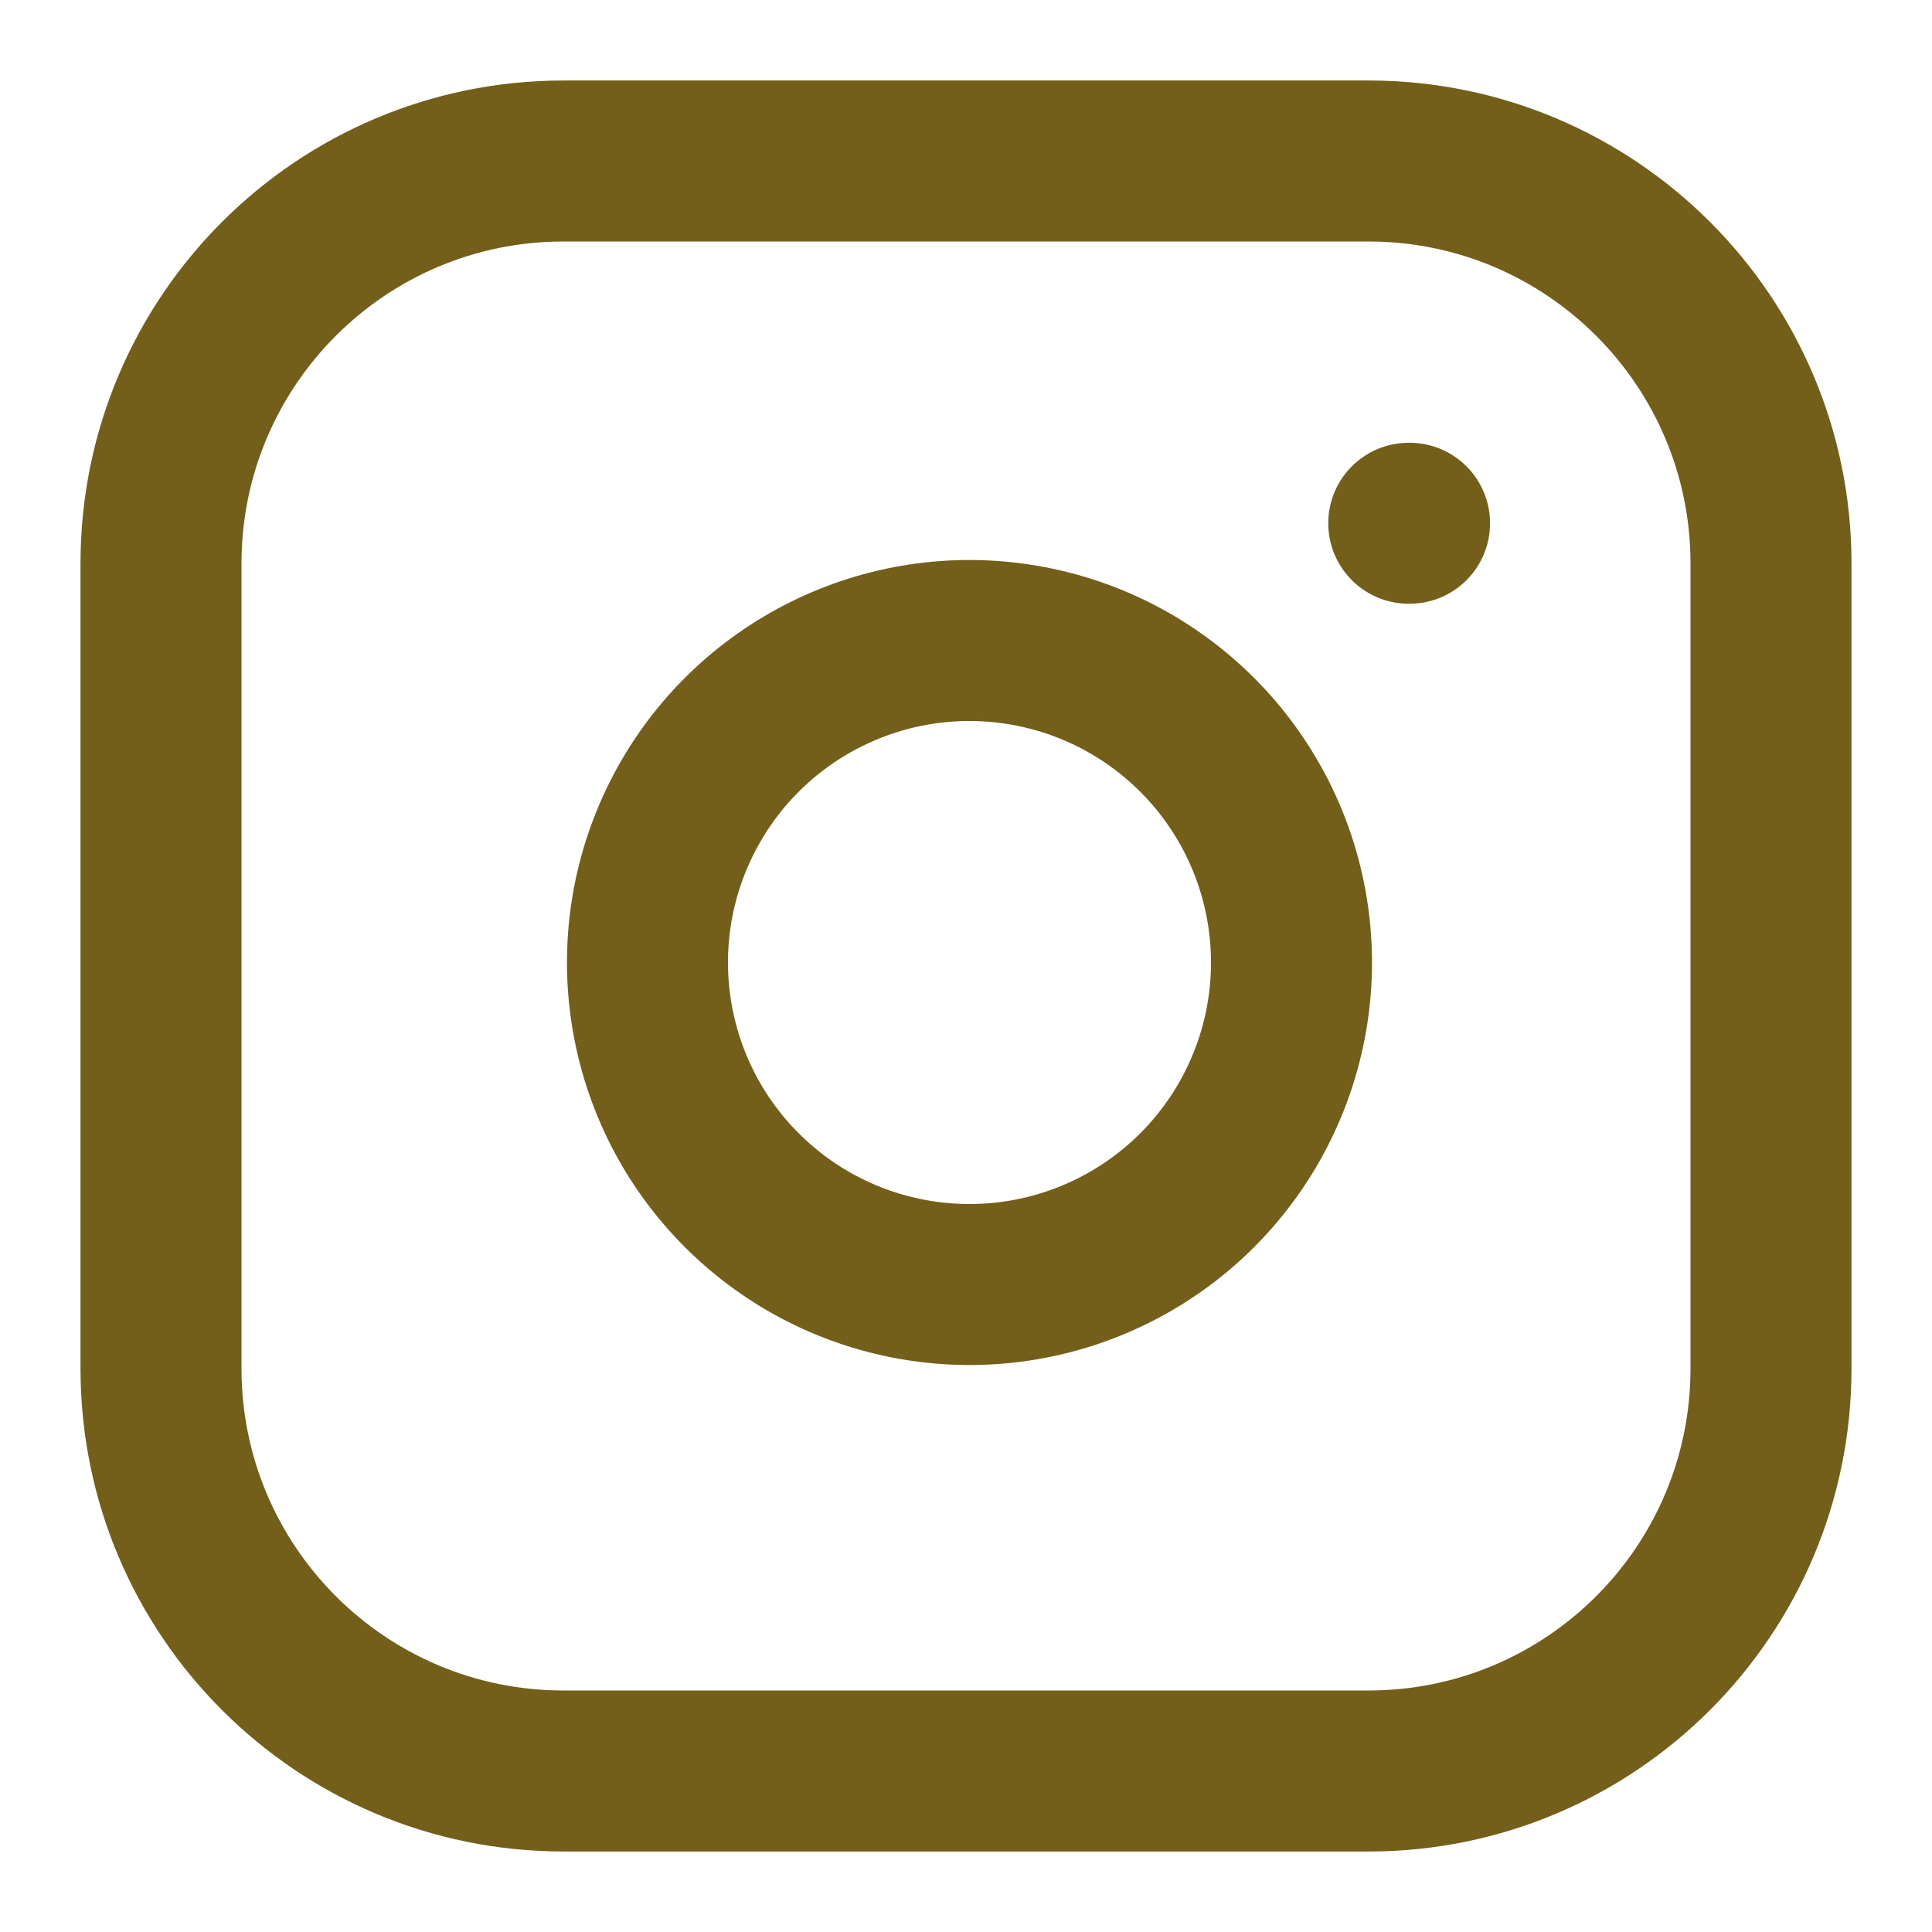
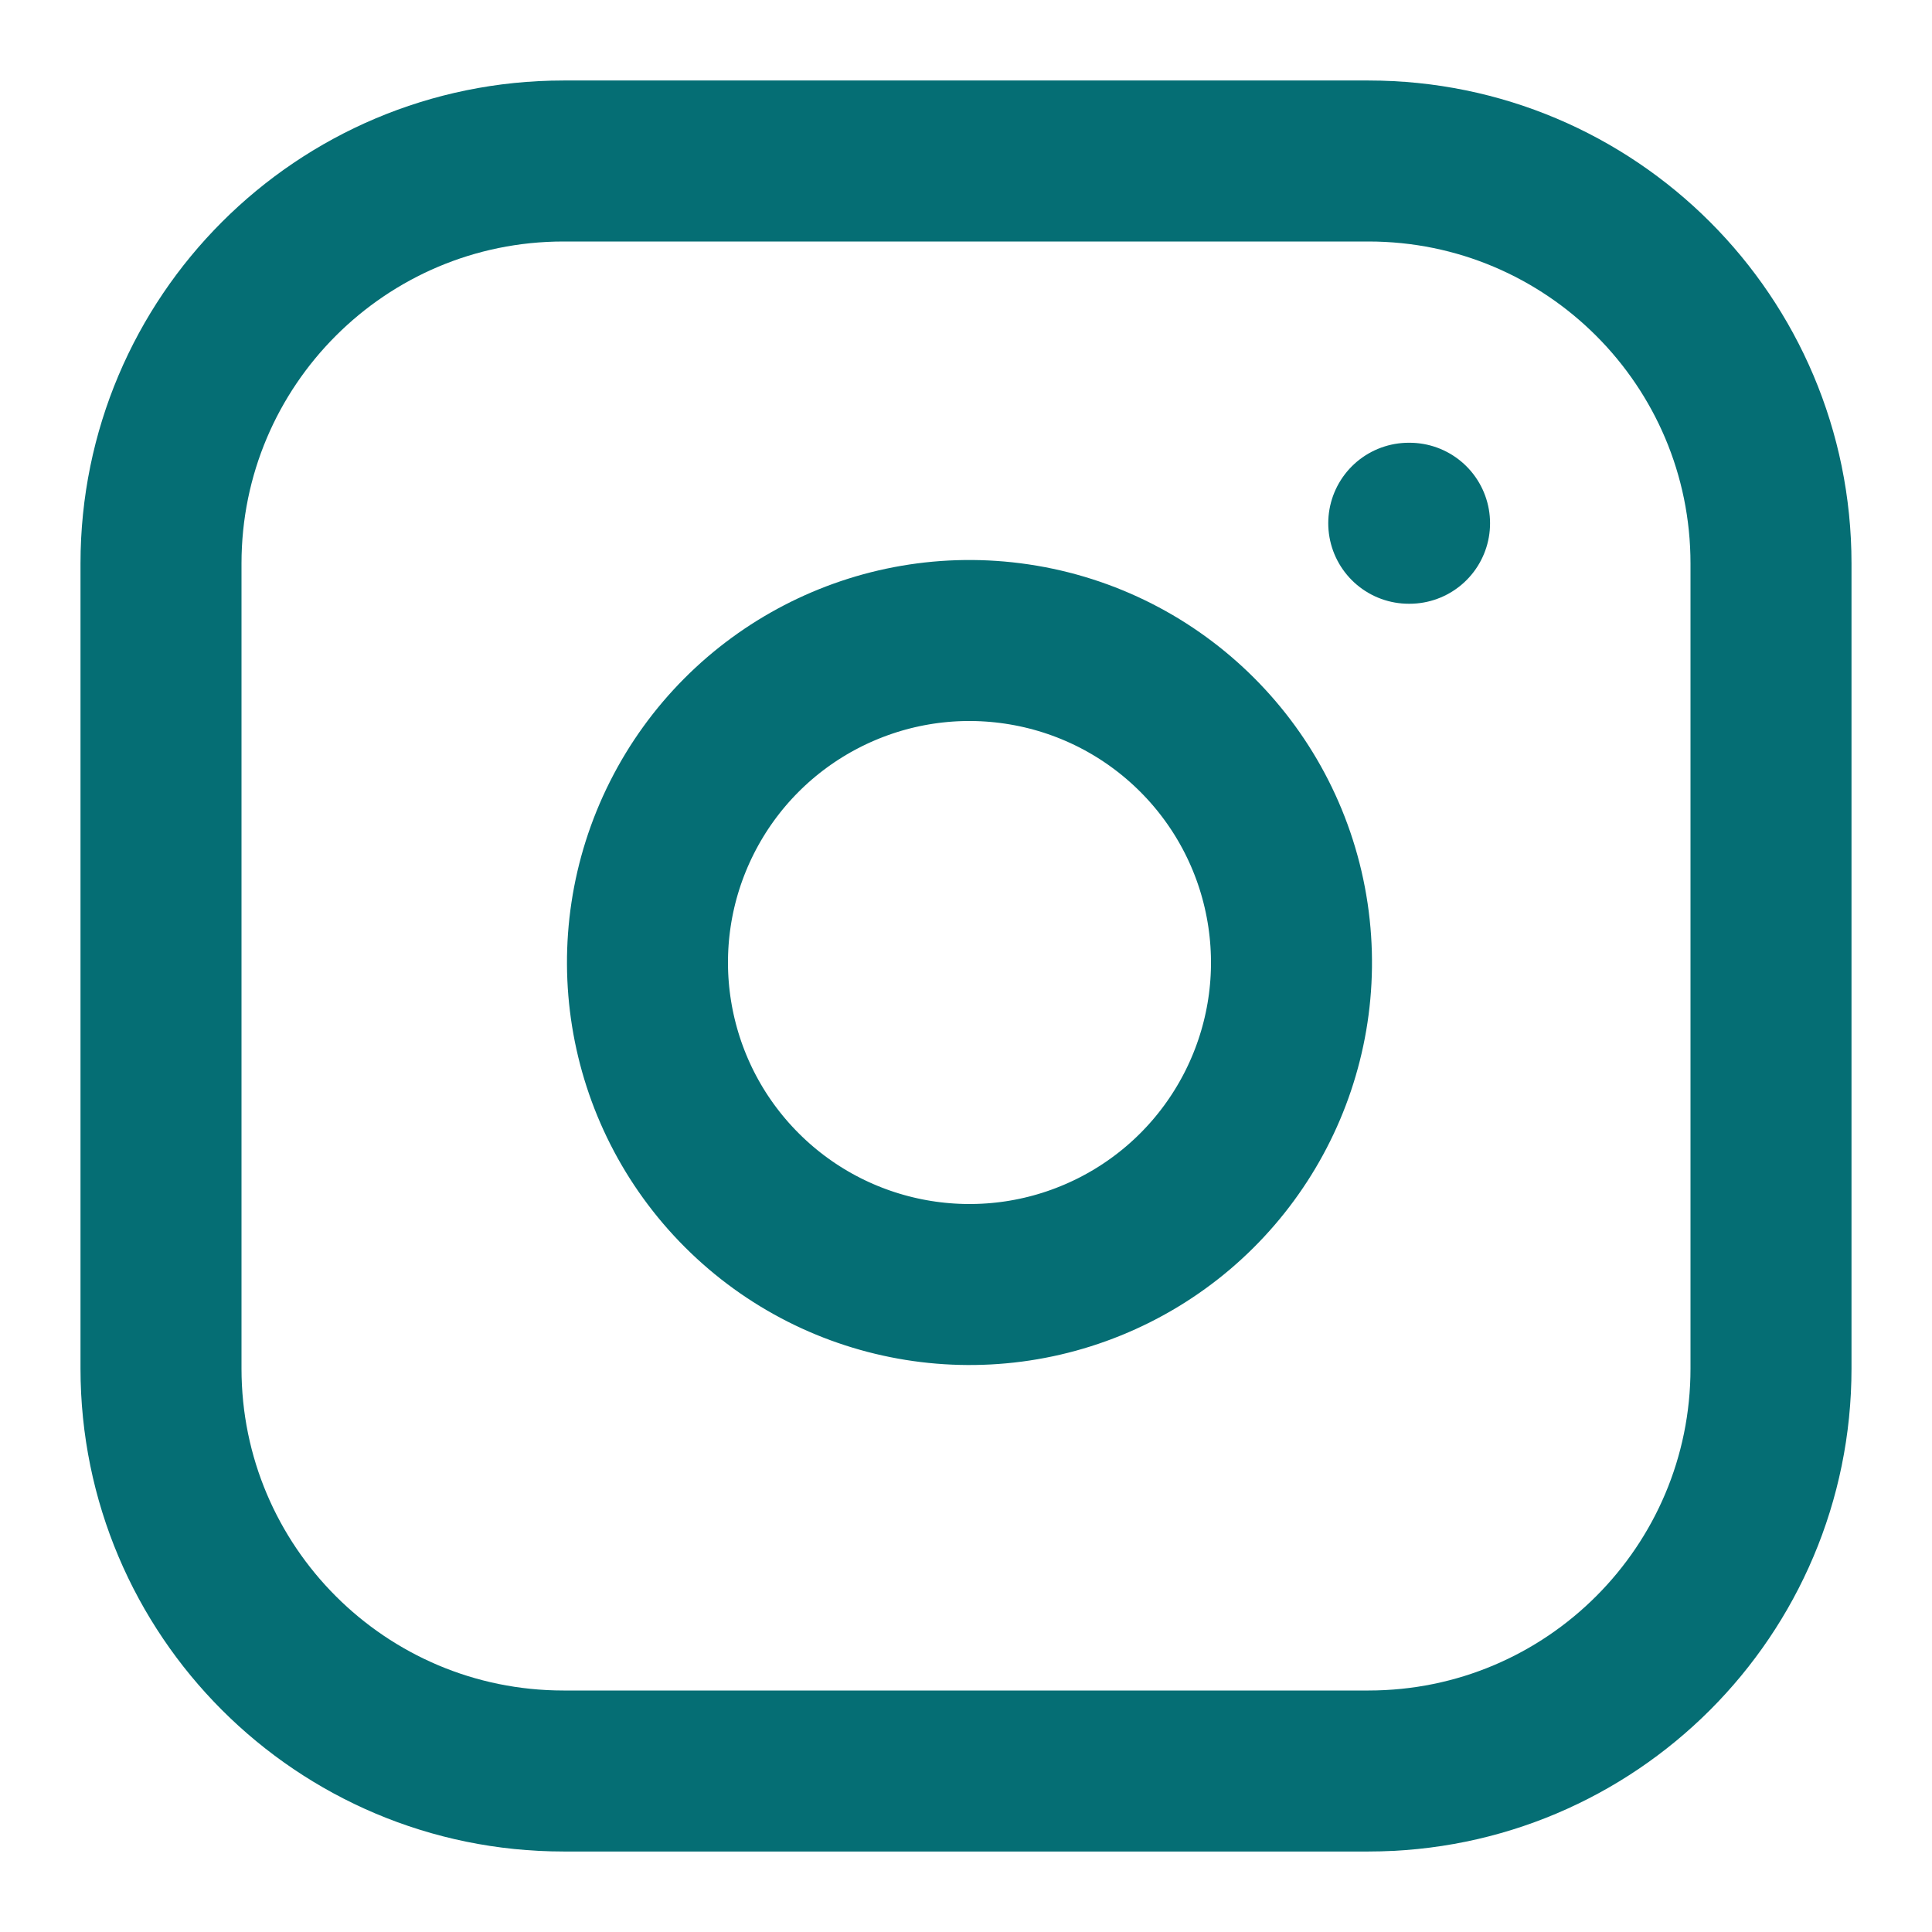
- <svg xmlns="http://www.w3.org/2000/svg" width="24" height="24" viewBox="0 0 24 24" fill="none" stroke="rgb(115, 95, 26)" stroke-width="2" stroke-linecap="round" stroke-linejoin="round" class="feather feather-instagram">
+ <svg xmlns="http://www.w3.org/2000/svg" width="24" height="24" viewBox="0 0 24 24" fill="none" stroke="#056e74" stroke-width="2" stroke-linecap="round" stroke-linejoin="round" class="feather feather-instagram">
  <rect x="2" y="2" width="20" height="20" rx="5" ry="5" />
  <path d="M16 11.37A4 4 0 1 1 12.63 8 4 4 0 0 1 16 11.37z" />
  <line x1="17.5" y1="6.5" x2="17.51" y2="6.5" />
</svg>
